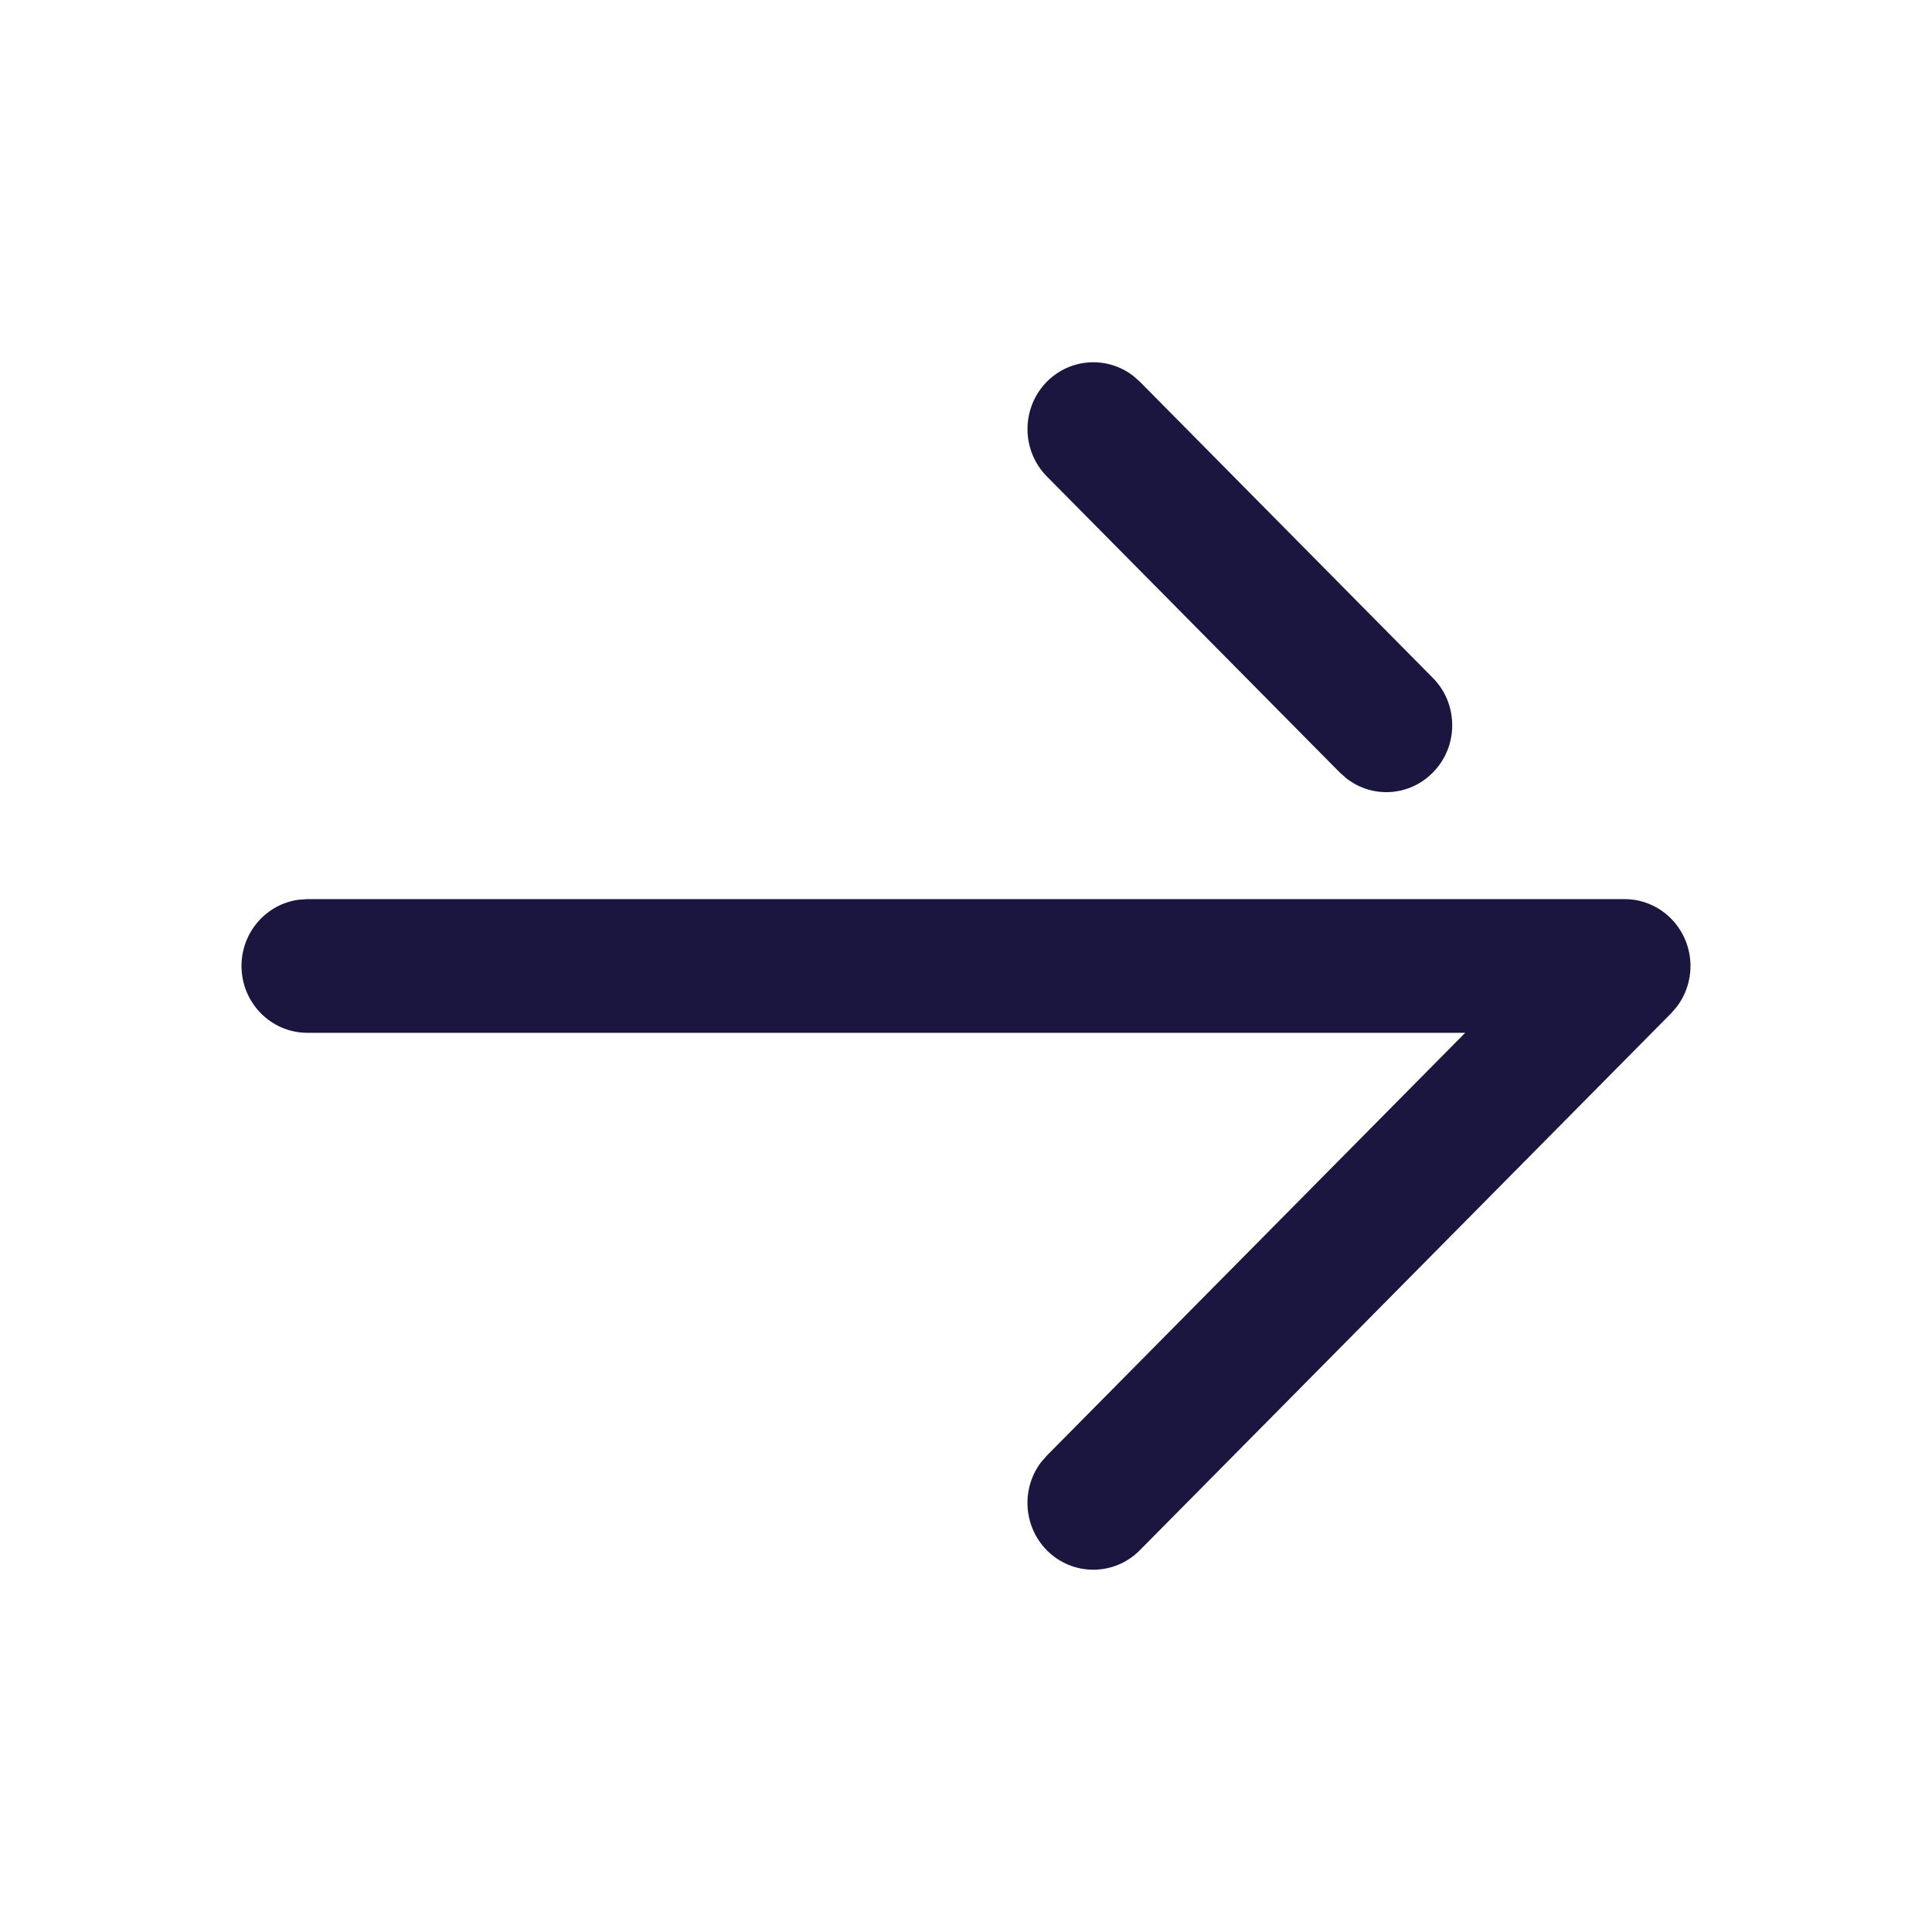
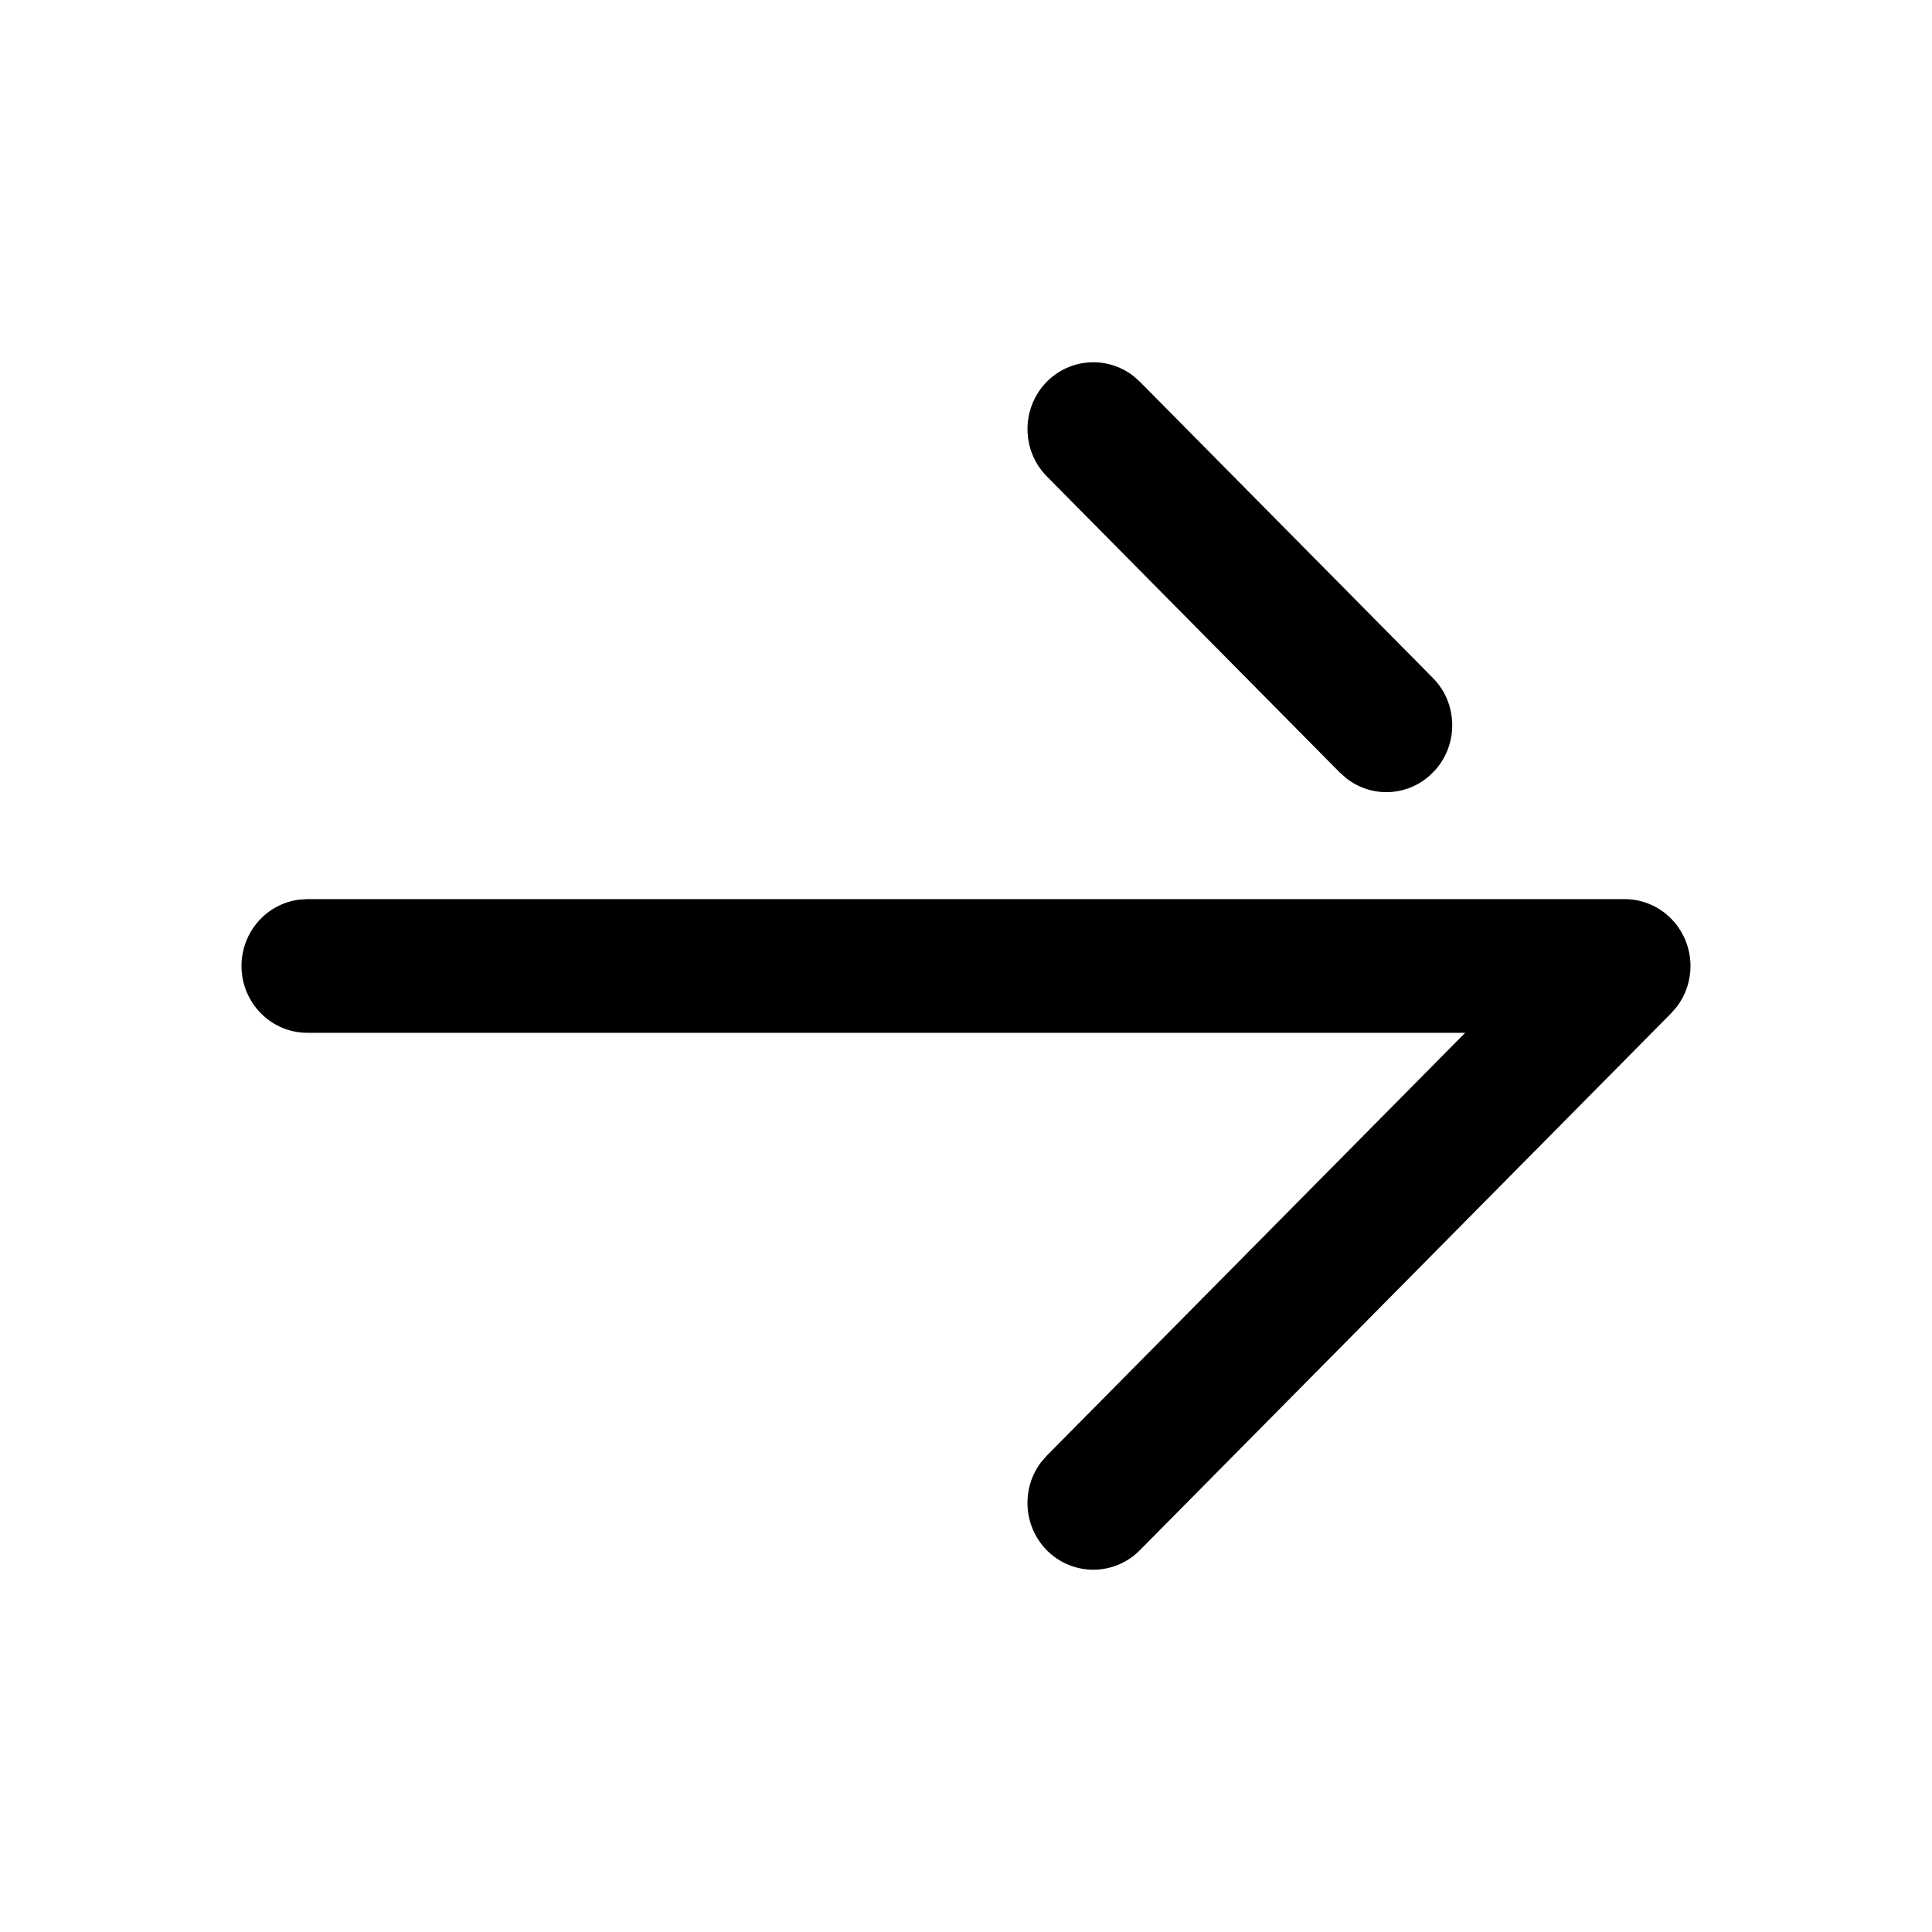
<svg xmlns="http://www.w3.org/2000/svg" width="24" height="24" viewBox="0 0 24 24" fill="none">
-   <path fill-rule="evenodd" clip-rule="evenodd" d="M13.002 4.744C12.684 5.069 12.684 5.595 13.005 5.919L16.645 9.598L16.729 9.672C17.05 9.92 17.509 9.894 17.801 9.595C17.961 9.433 18.04 9.221 18.04 9.01C18.04 8.796 17.961 8.584 17.799 8.421L14.16 4.742L14.076 4.668C13.754 4.421 13.294 4.447 13.002 4.744ZM3.716 11.176C3.312 11.227 3 11.577 3 12C3 12.458 3.367 12.83 3.818 12.83H18.201L13.005 18.081L12.931 18.166C12.686 18.491 12.71 18.958 13.002 19.256C13.321 19.58 13.839 19.581 14.159 19.258L20.759 12.588L20.832 12.504C20.942 12.358 21 12.18 21 12C21 11.892 20.979 11.785 20.938 11.683C20.811 11.372 20.514 11.169 20.182 11.169H3.818L3.716 11.176Z" fill="#1B163F" />
+   <path fill-rule="evenodd" clip-rule="evenodd" d="M13.002 4.744C12.684 5.069 12.684 5.595 13.005 5.919L16.645 9.598L16.729 9.672C17.05 9.92 17.509 9.894 17.801 9.595C17.961 9.433 18.04 9.221 18.04 9.01C18.04 8.796 17.961 8.584 17.799 8.421L14.16 4.742L14.076 4.668C13.754 4.421 13.294 4.447 13.002 4.744ZM3.716 11.176C3.312 11.227 3 11.577 3 12C3 12.458 3.367 12.83 3.818 12.83H18.201L13.005 18.081L12.931 18.166C12.686 18.491 12.71 18.958 13.002 19.256C13.321 19.58 13.839 19.581 14.159 19.258L20.759 12.588L20.832 12.504C20.942 12.358 21 12.18 21 12C21 11.892 20.979 11.785 20.938 11.683C20.811 11.372 20.514 11.169 20.182 11.169H3.818L3.716 11.176Z" fill="currentColor" />
</svg>
